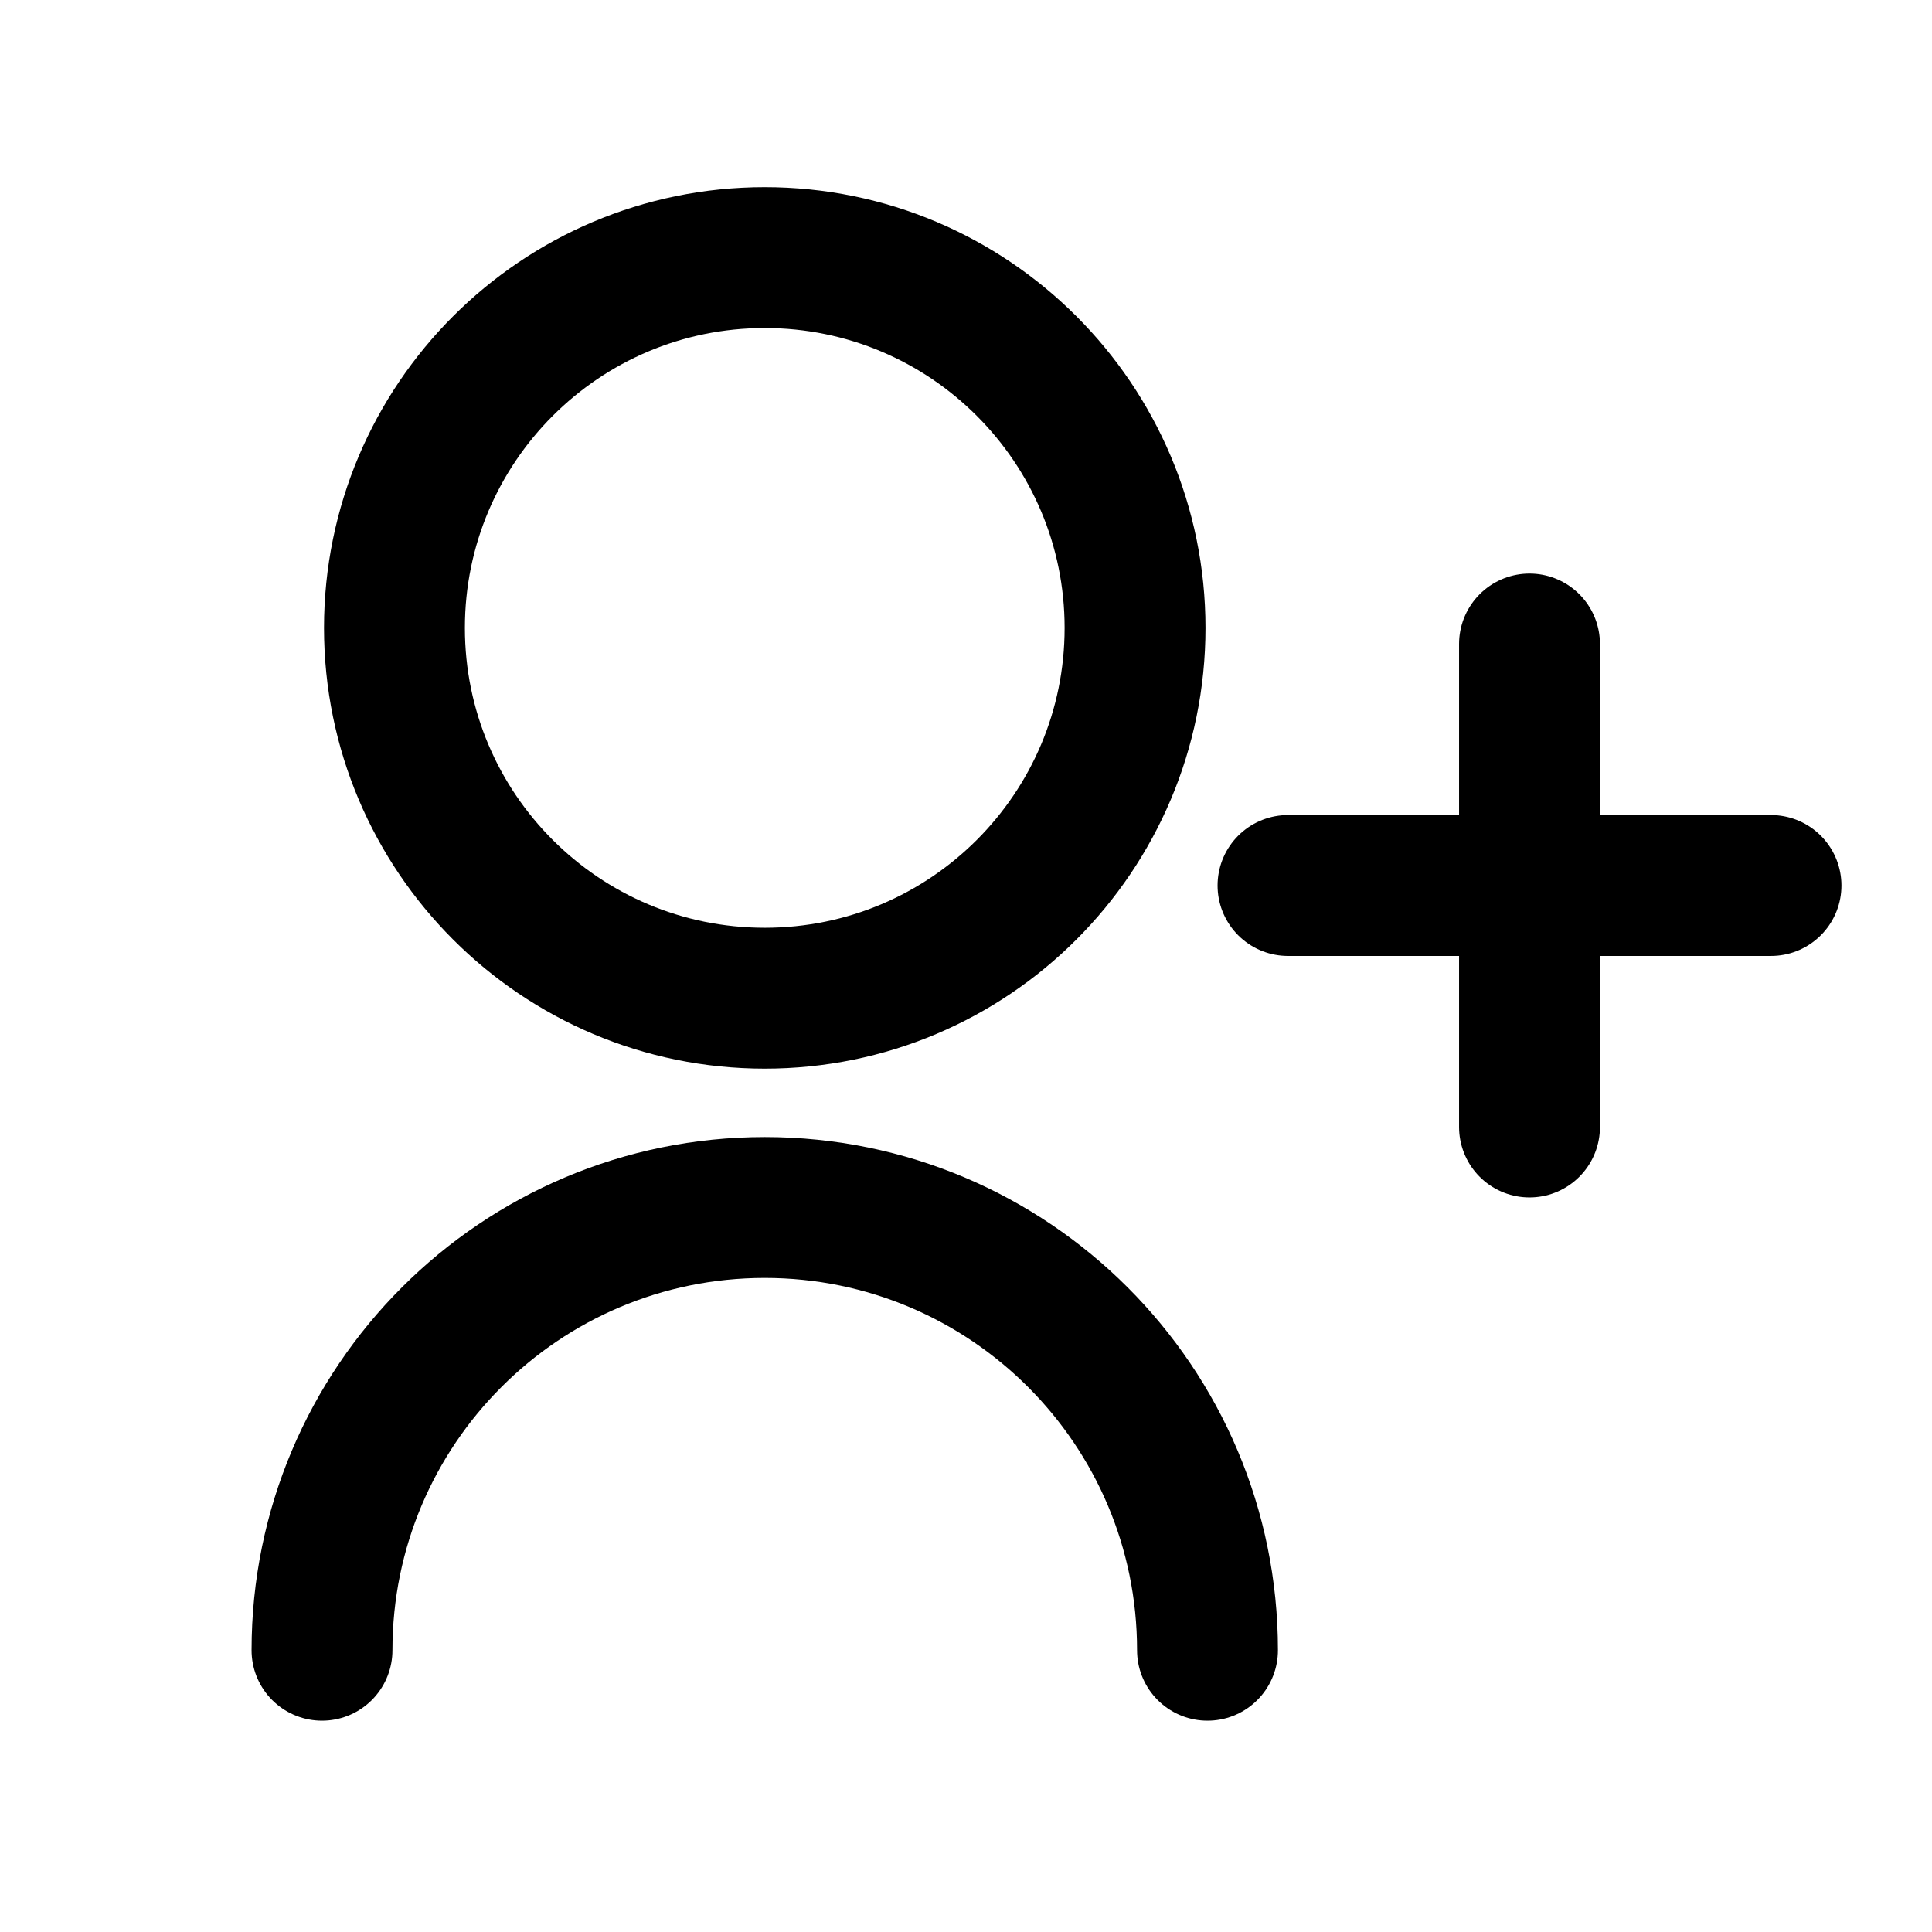
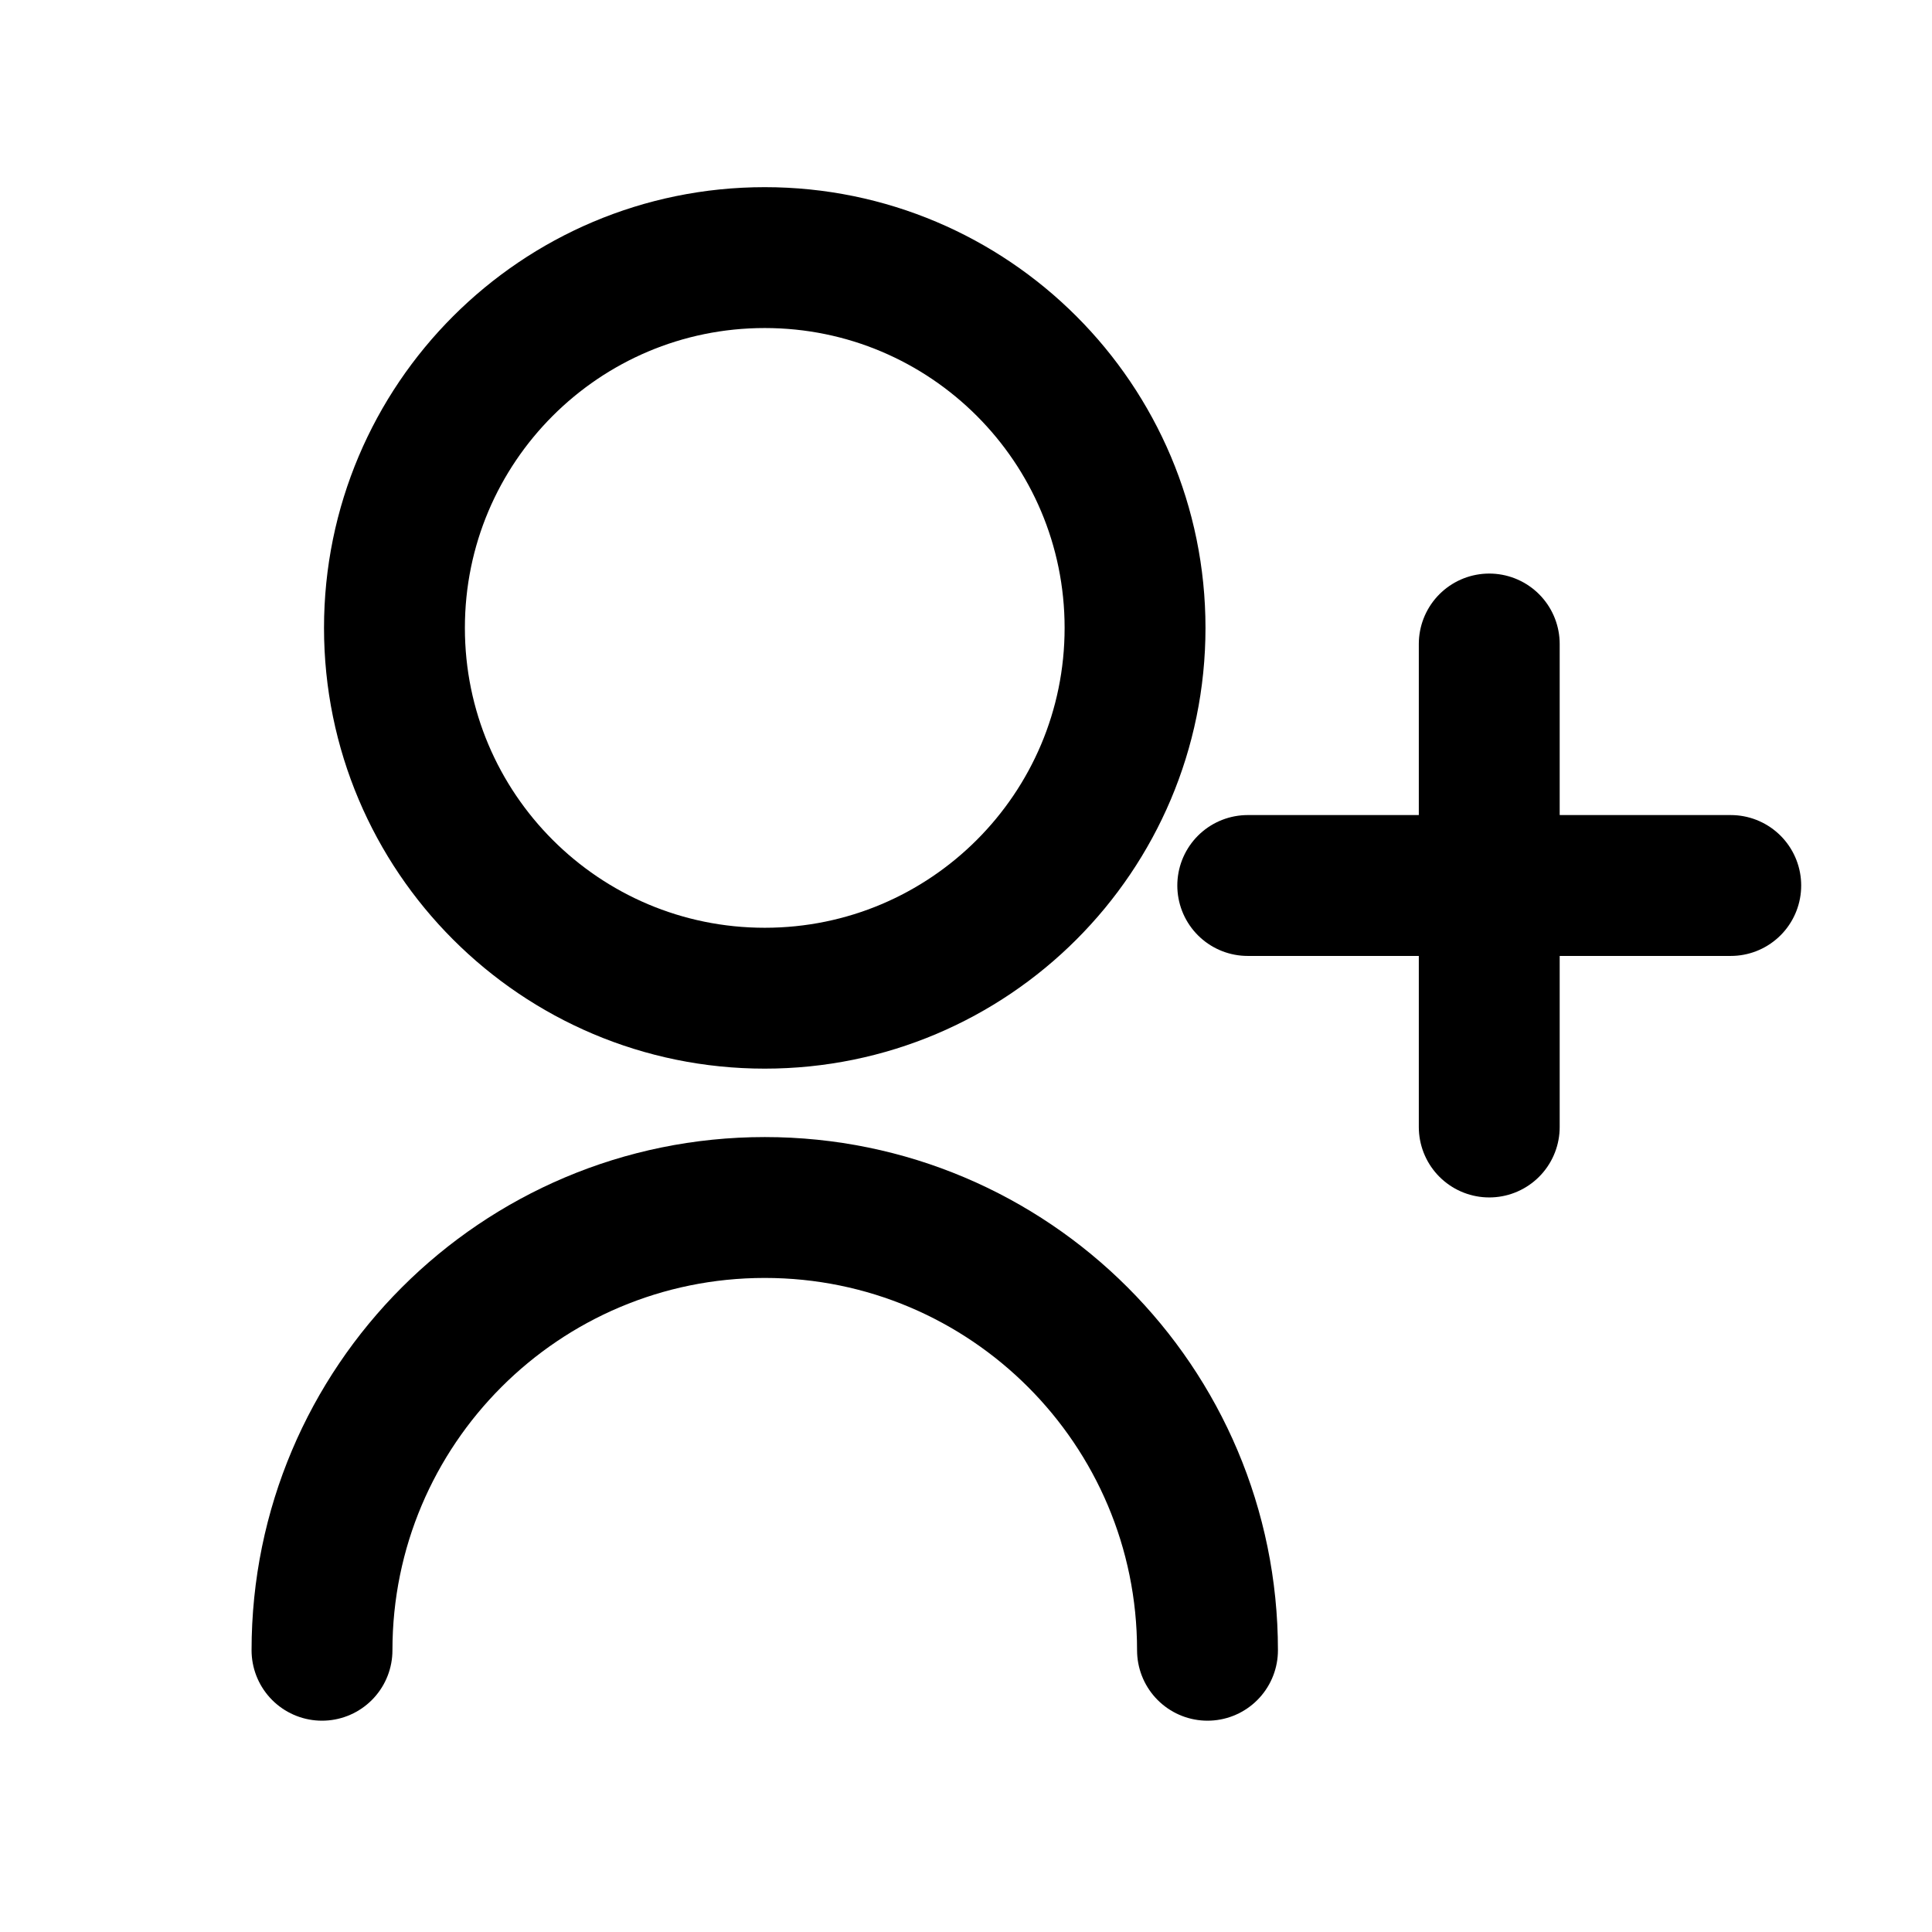
<svg xmlns="http://www.w3.org/2000/svg" width="24" height="24" viewBox="0 0 24 24" fill="none" stroke="currentColor" stroke-width="1.75" stroke-linecap="round" stroke-linejoin="round" class="afroicon afroicon-ui-user-plus-2">
  <circle cx="9.5" cy="7.8" r="4.6" />
  <path d="M4 20.5A5.5 5.5 0 0 1 15 20.5" />
-   <path d="M19 8V14M16 11H22" />
+   <path d="M18.5 8V14M15.5 11H21.5" />
</svg>
